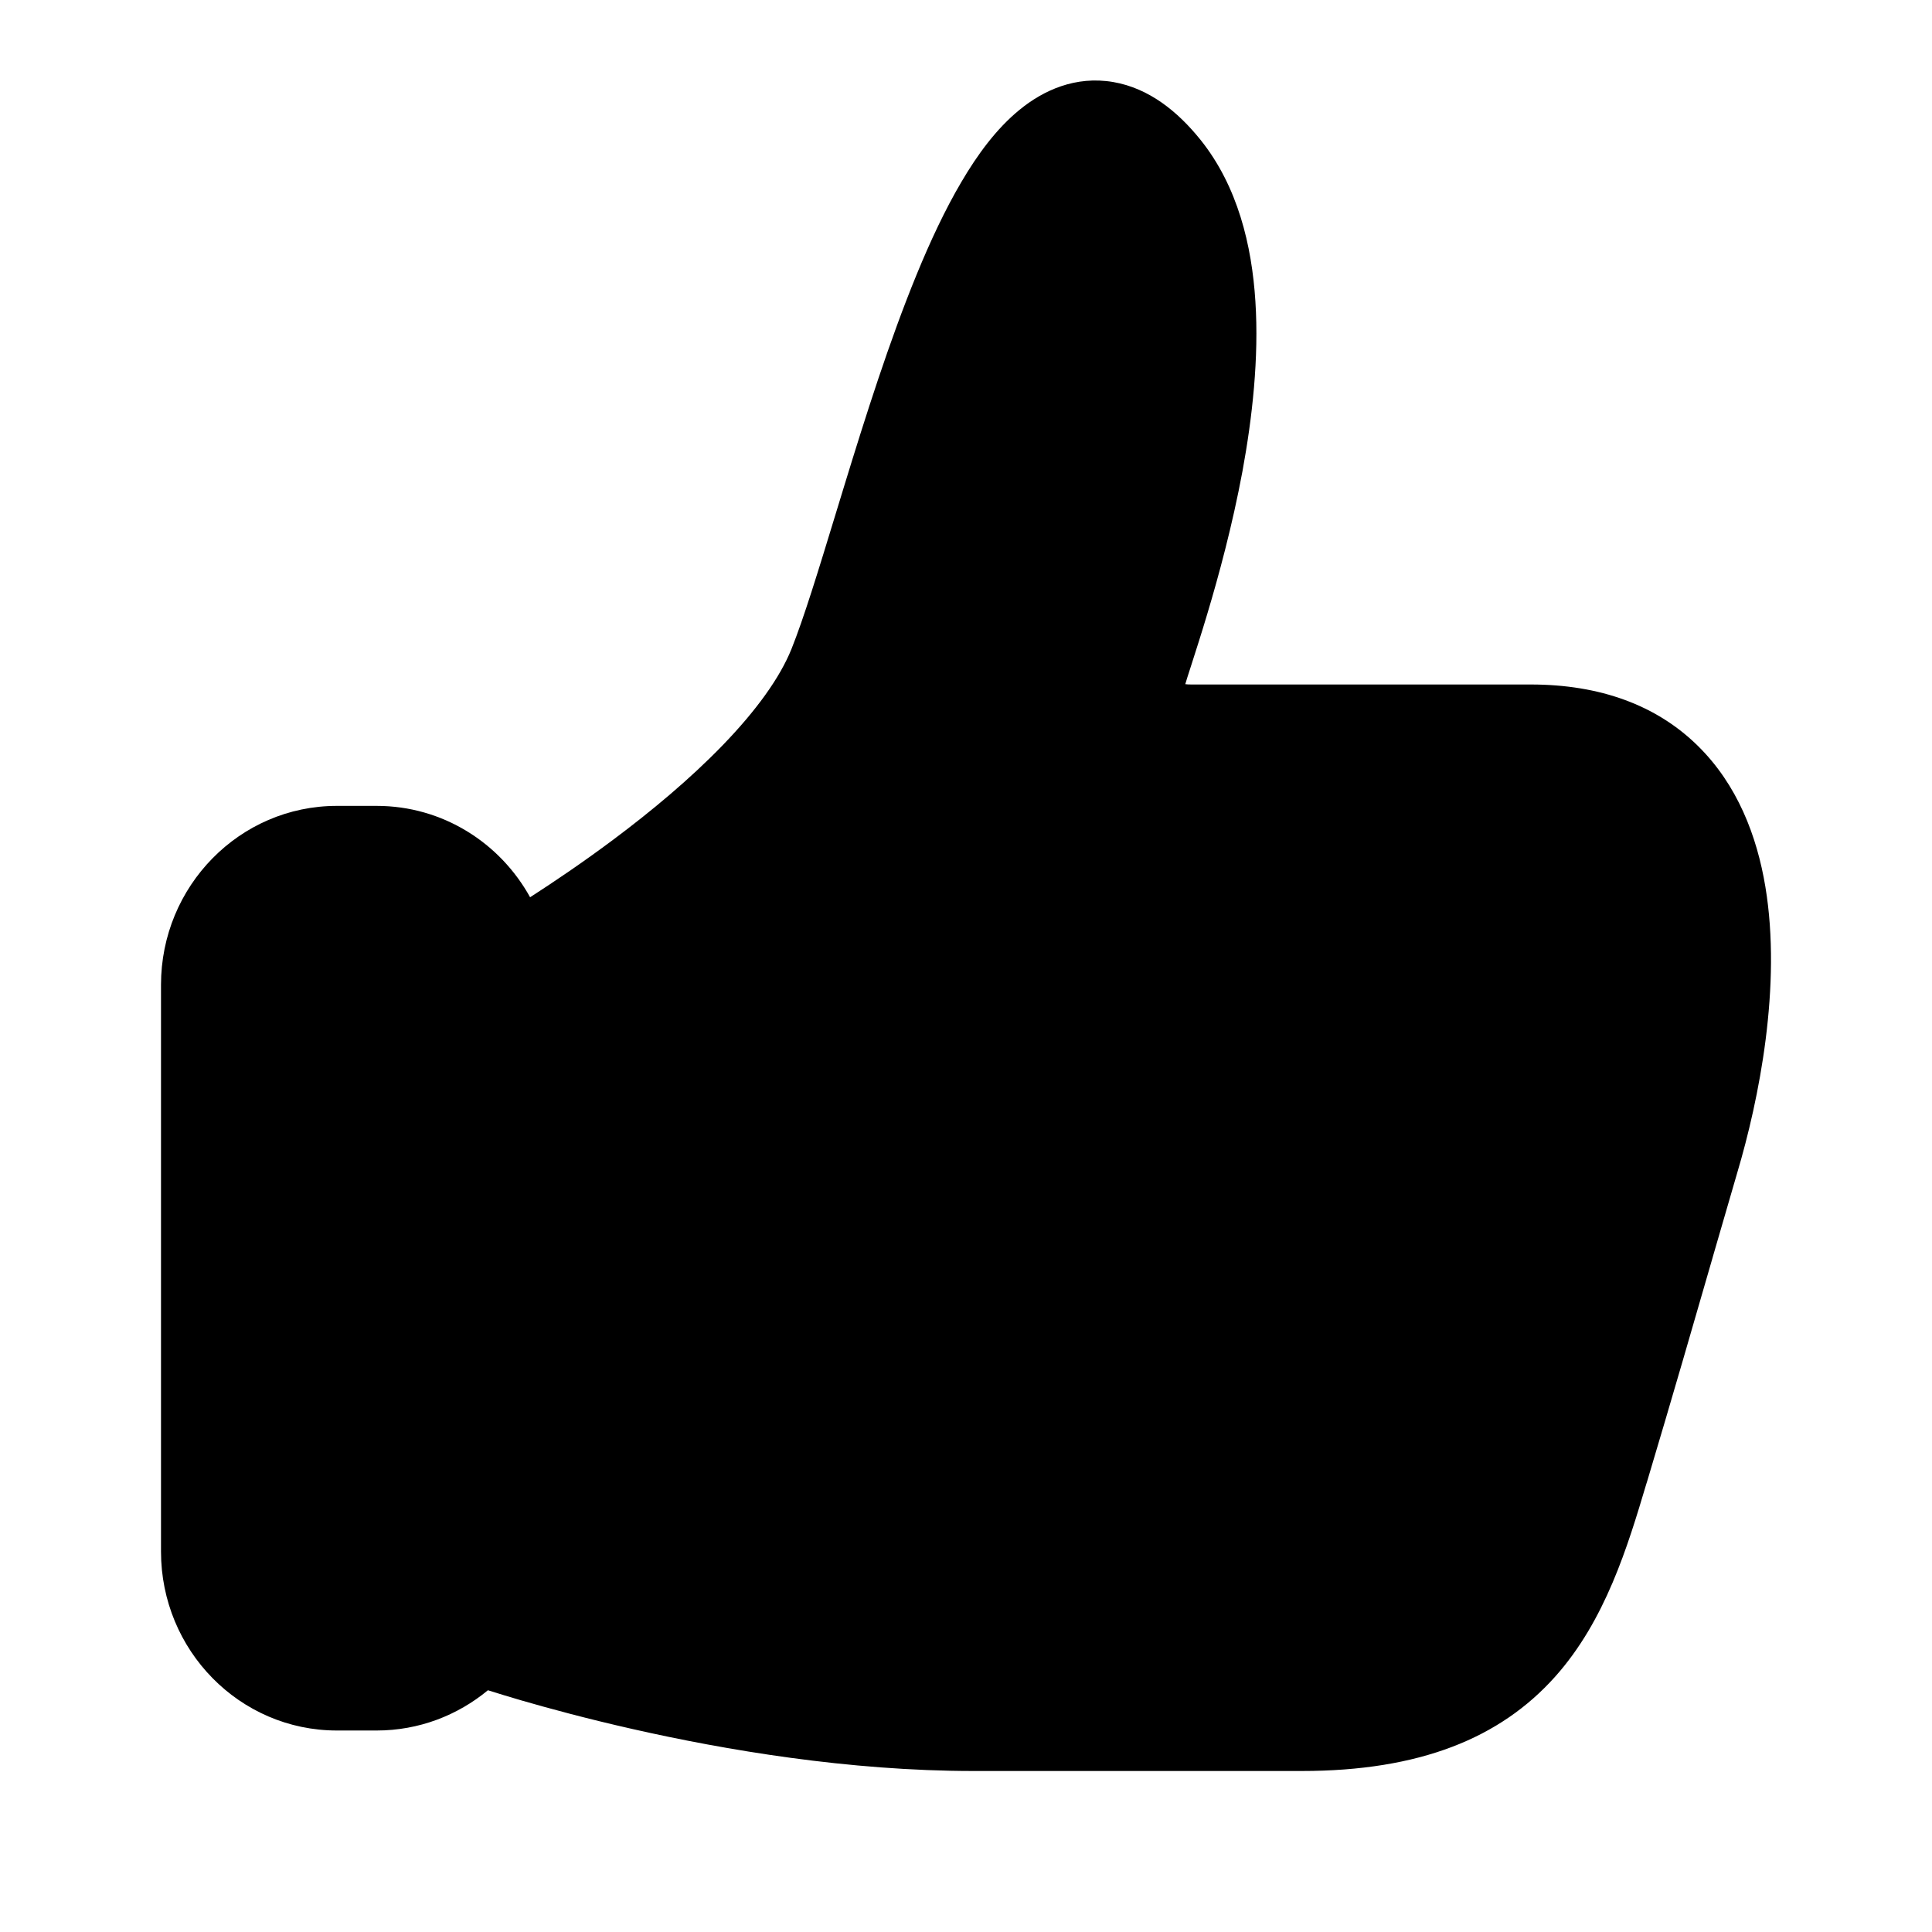
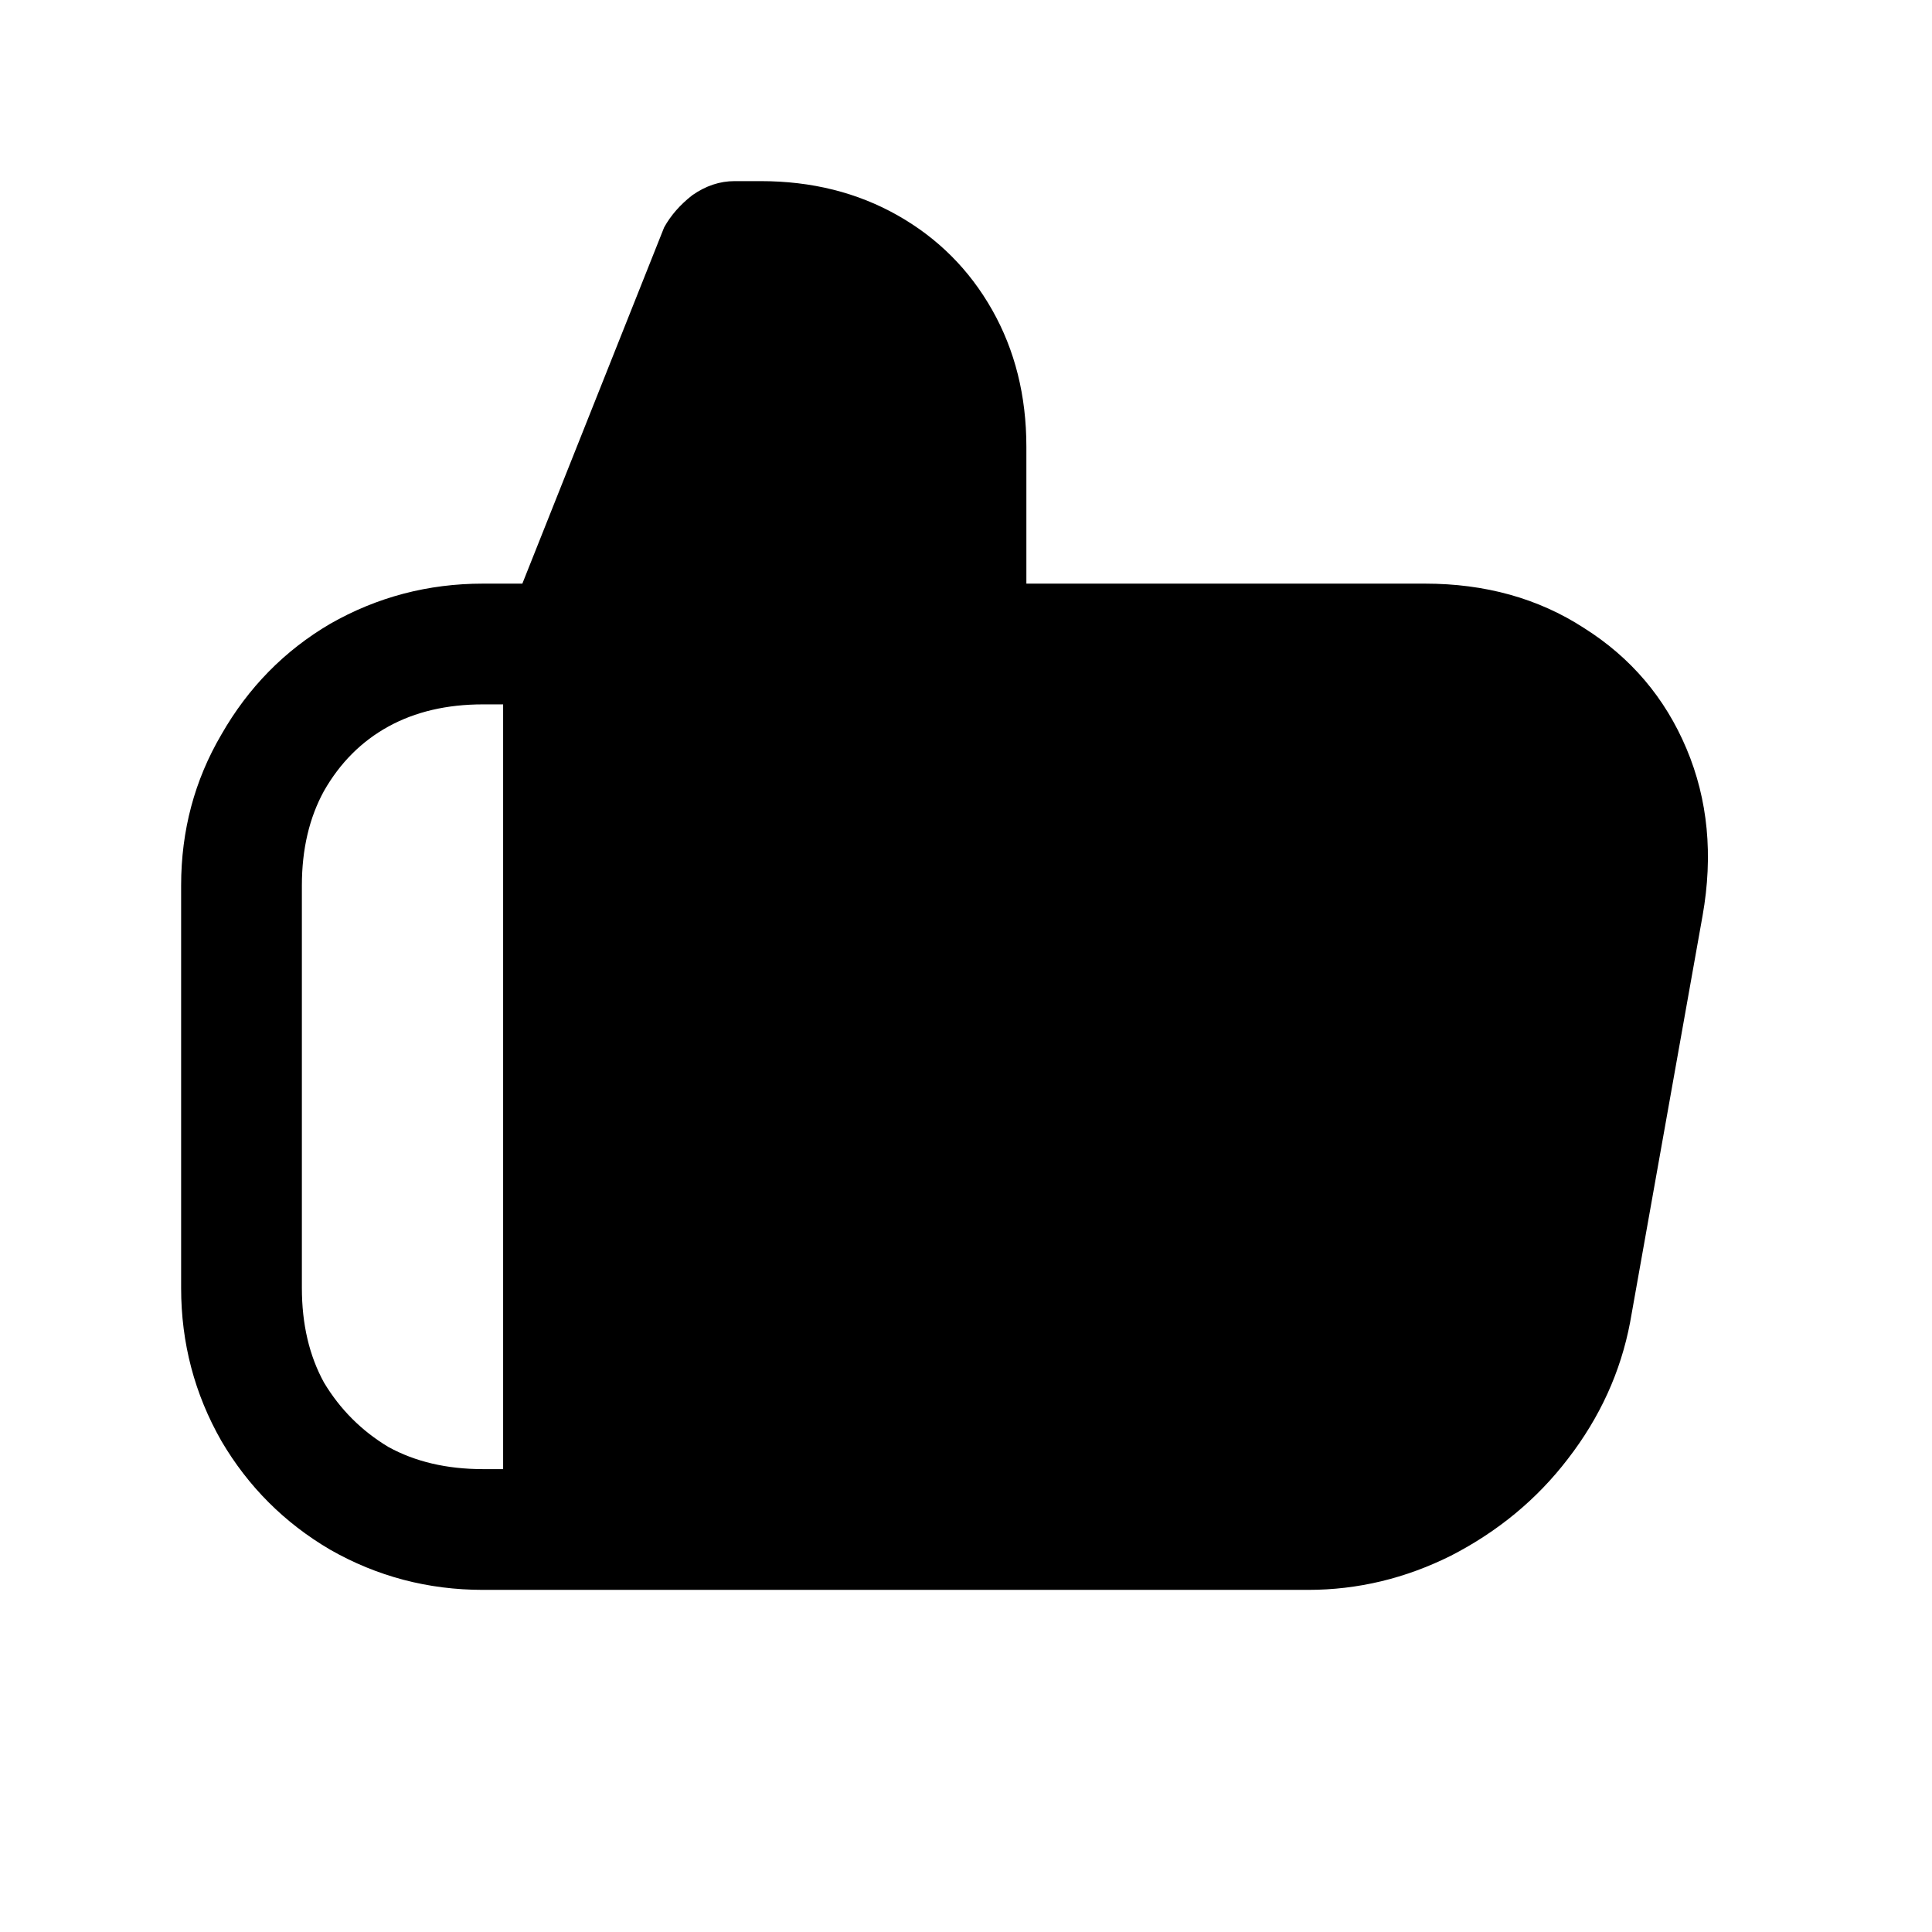
<svg xmlns="http://www.w3.org/2000/svg" width="24" height="24" viewBox="0 0 24 24" fill="none">
-   <path d="M21.276 15.618C21.056 16.38 20.771 17.368 20.462 18.4L20.452 18.431C20.22 19.209 19.943 20.131 19.316 20.831C18.636 21.59 17.639 22 16.169 22H12.095C10.541 22 9.003 21.738 7.864 21.48C7.292 21.351 6.815 21.221 6.48 21.124C6.312 21.075 6.179 21.034 6.087 21.005L6.061 20.997C5.684 21.309 5.203 21.497 4.679 21.497H4.185C2.978 21.497 2 20.502 2 19.274V12.234C2 11.007 2.978 10.011 4.185 10.011H4.679C5.498 10.011 6.211 10.469 6.585 11.146C6.883 10.954 7.243 10.711 7.615 10.433C8.089 10.079 8.572 9.677 8.978 9.257C9.391 8.83 9.687 8.422 9.832 8.062C9.985 7.68 10.164 7.095 10.38 6.387C10.416 6.269 10.453 6.148 10.491 6.024C10.749 5.182 11.049 4.233 11.387 3.41C11.556 2.998 11.741 2.602 11.943 2.26C12.14 1.924 12.377 1.599 12.664 1.365C12.96 1.122 13.36 0.939 13.829 1.019C14.275 1.096 14.631 1.386 14.914 1.738C15.376 2.315 15.551 3.048 15.595 3.744C15.64 4.446 15.557 5.187 15.434 5.856C15.309 6.528 15.139 7.154 14.995 7.634C14.923 7.875 14.857 8.08 14.807 8.236C14.753 8.403 14.73 8.476 14.724 8.499C14.745 8.502 14.77 8.503 14.801 8.503H19.015C19.879 8.503 20.578 8.762 21.087 9.261C21.584 9.747 21.826 10.389 21.93 11.015C22.135 12.246 21.851 13.66 21.581 14.567C21.506 14.822 21.402 15.183 21.276 15.617L21.276 15.618Z" fill="currentColor" />
+   <path d="M6.25 7.85L8.25 2.825C8.333 2.675 8.45 2.542 8.6 2.425C8.767 2.308 8.942 2.25 9.125 2.25H9.45C10.083 2.25 10.65 2.392 11.15 2.675C11.65 2.958 12.042 3.35 12.325 3.85C12.608 4.35 12.75 4.917 12.75 5.55V7.85C12.75 7.883 12.692 7.85 12.575 7.75C12.458 7.65 12.35 7.542 12.25 7.425C12.15 7.308 12.117 7.25 12.15 7.25H17.7C18.45 7.25 19.108 7.433 19.675 7.8C20.258 8.167 20.683 8.667 20.95 9.3C21.217 9.933 21.283 10.625 21.15 11.375L20.25 16.425C20.133 17.042 19.875 17.608 19.475 18.125C19.092 18.625 18.608 19.025 18.025 19.325C17.458 19.608 16.867 19.75 16.25 19.75H6.25V7.85ZM6 19.75C5.317 19.75 4.683 19.583 4.1 19.25C3.533 18.917 3.083 18.467 2.75 17.9C2.417 17.317 2.25 16.683 2.25 16V11C2.25 10.317 2.417 9.692 2.75 9.125C3.083 8.542 3.533 8.083 4.1 7.75C4.683 7.417 5.317 7.25 6 7.25H7.75V19.75H6ZM6.25 18.25V8.75H6C5.55 8.75 5.158 8.842 4.825 9.025C4.492 9.208 4.225 9.475 4.025 9.825C3.842 10.158 3.75 10.55 3.75 11V16C3.75 16.45 3.842 16.842 4.025 17.175C4.225 17.508 4.492 17.775 4.825 17.975C5.158 18.158 5.55 18.25 6 18.25H6.25Z" fill="currentColor" />
</svg>
